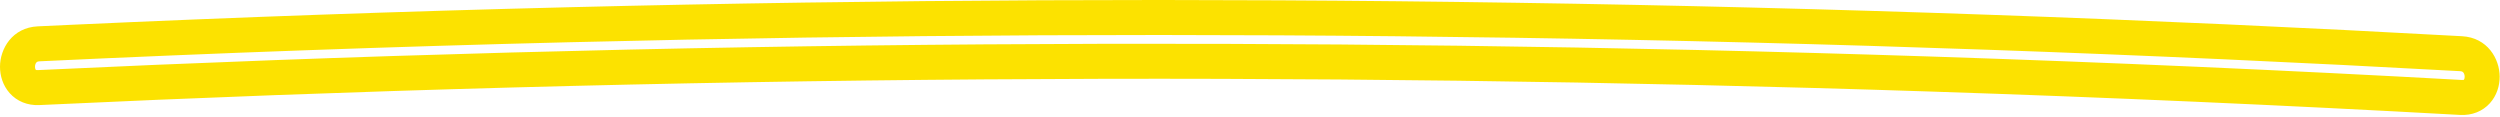
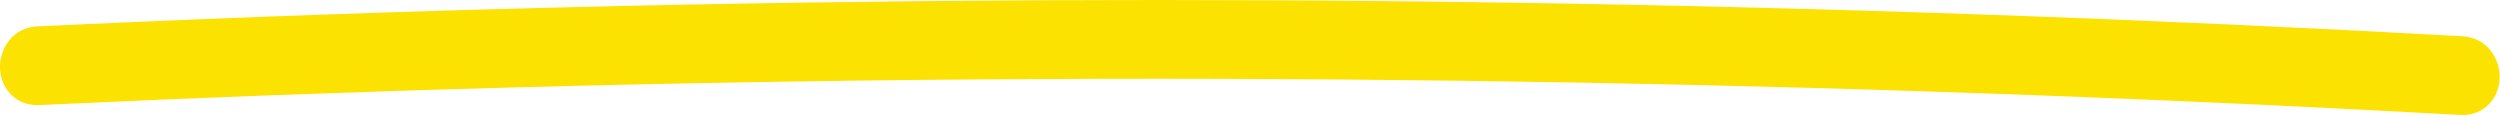
<svg xmlns="http://www.w3.org/2000/svg" width="857" height="40" viewBox="0 0 857 40" fill="none">
-   <path d="M194.725 2.487C302.94 -0.195 411.216 -0.706 519.451 0.945C627.688 2.597 735.893 6.44 843.977 12.414H843.976C852.731 12.896 856.88 20.181 856.887 26.296C856.89 29.387 855.905 32.746 853.539 35.374C851.043 38.146 847.432 39.621 843.316 39.396H843.313C782.872 36.048 722.401 33.37 661.9 31.382H661.899C553.874 27.825 445.769 26.436 337.684 27.205C229.59 27.975 121.504 30.93 13.528 36.017L13.529 36.018C9.41 36.213 5.812 34.713 3.33 31.938C0.975 29.304 -0.006 25.946 2.91432e-05 22.854C0.012 16.736 4.181 9.443 12.963 9.031L24.318 8.504C81.097 5.908 137.901 3.894 194.725 2.487ZM519.269 12.944C411.193 11.296 303.077 11.806 195.022 14.484C134.502 15.982 74 18.17 13.527 21.018L13.525 21.019C13.114 21.038 12.885 21.125 12.769 21.183C12.649 21.243 12.545 21.324 12.446 21.444C12.222 21.715 12.001 22.229 12 22.878C11.999 23.537 12.217 23.874 12.275 23.94C12.29 23.956 12.294 23.959 12.32 23.97C12.35 23.982 12.535 24.052 12.961 24.031H12.963C121.097 18.938 229.342 15.976 337.599 15.205C445.844 14.435 554.11 15.825 662.295 19.388H662.294C722.886 21.379 783.446 24.062 843.977 27.414H843.976C844.399 27.437 844.577 27.368 844.599 27.36C844.617 27.352 844.613 27.354 844.621 27.345C844.668 27.293 844.887 26.968 844.887 26.309C844.886 25.661 844.667 25.136 844.433 24.851C844.329 24.724 844.218 24.636 844.091 24.572C843.967 24.509 843.731 24.419 843.315 24.396H843.314C735.388 18.43 627.343 14.593 519.269 12.944Z" fill="#FCE200" />
+   <path d="M13.245 30.025C121.3 24.935 229.466 21.975 337.641 21.205C445.806 20.435 553.992 21.825 662.097 25.385C722.643 27.375 783.159 30.055 843.645 33.405C853.315 33.935 853.285 18.935 843.645 18.405C735.64 12.435 627.515 8.595 519.36 6.945C411.204 5.295 303.009 5.805 194.874 8.485C134.307 9.985 73.761 12.175 13.245 15.025C3.615 15.475 3.555 30.485 13.245 30.025Z" fill="#FCE200" />
+   <path d="M194.725 2.487C302.94 -0.195 411.216 -0.706 519.451 0.945C627.688 2.597 735.893 6.44 843.977 12.414C852.732 12.896 856.88 20.181 856.887 26.296C856.89 29.387 855.905 32.746 853.539 35.374C851.043 38.146 847.432 39.621 843.316 39.396H843.313C782.872 36.048 722.401 33.37 661.9 31.382C553.875 27.825 445.769 26.436 337.684 27.205C229.59 27.975 121.504 30.93 13.528 36.017L13.529 36.018C9.41 36.213 5.812 34.713 3.33 31.938C0.975 29.304 -0.006 25.946 2.91432e-05 22.854C0.012 16.736 4.181 9.443 12.963 9.031L24.318 8.504C81.097 5.908 137.901 3.894 194.725 2.487ZM519.269 12.944C411.193 11.296 303.077 11.806 195.022 14.484C134.502 15.982 74 18.17 13.527 21.018L13.525 21.019C13.114 21.038 12.885 21.125 12.769 21.183C12.649 21.243 12.545 21.324 12.446 21.444C12.222 21.715 12.001 22.229 12 22.878C11.999 23.537 12.217 23.874 12.275 23.94C12.29 23.956 12.294 23.959 12.32 23.97C12.35 23.982 12.535 24.052 12.961 24.031H12.963C121.097 18.938 229.342 15.976 337.599 15.205C445.844 14.435 554.11 15.825 662.295 19.388C722.887 21.379 783.446 24.062 843.977 27.414C844.4 27.437 844.577 27.368 844.599 27.36C844.617 27.352 844.613 27.354 844.621 27.345C844.668 27.293 844.887 26.968 844.887 26.309C844.886 25.661 844.667 25.136 844.433 24.851C844.329 24.724 844.218 24.636 844.091 24.572C843.967 24.509 843.731 24.419 843.315 24.396C735.389 18.43 627.343 14.593 519.269 12.944Z" fill="#FCE200" />
</svg>
